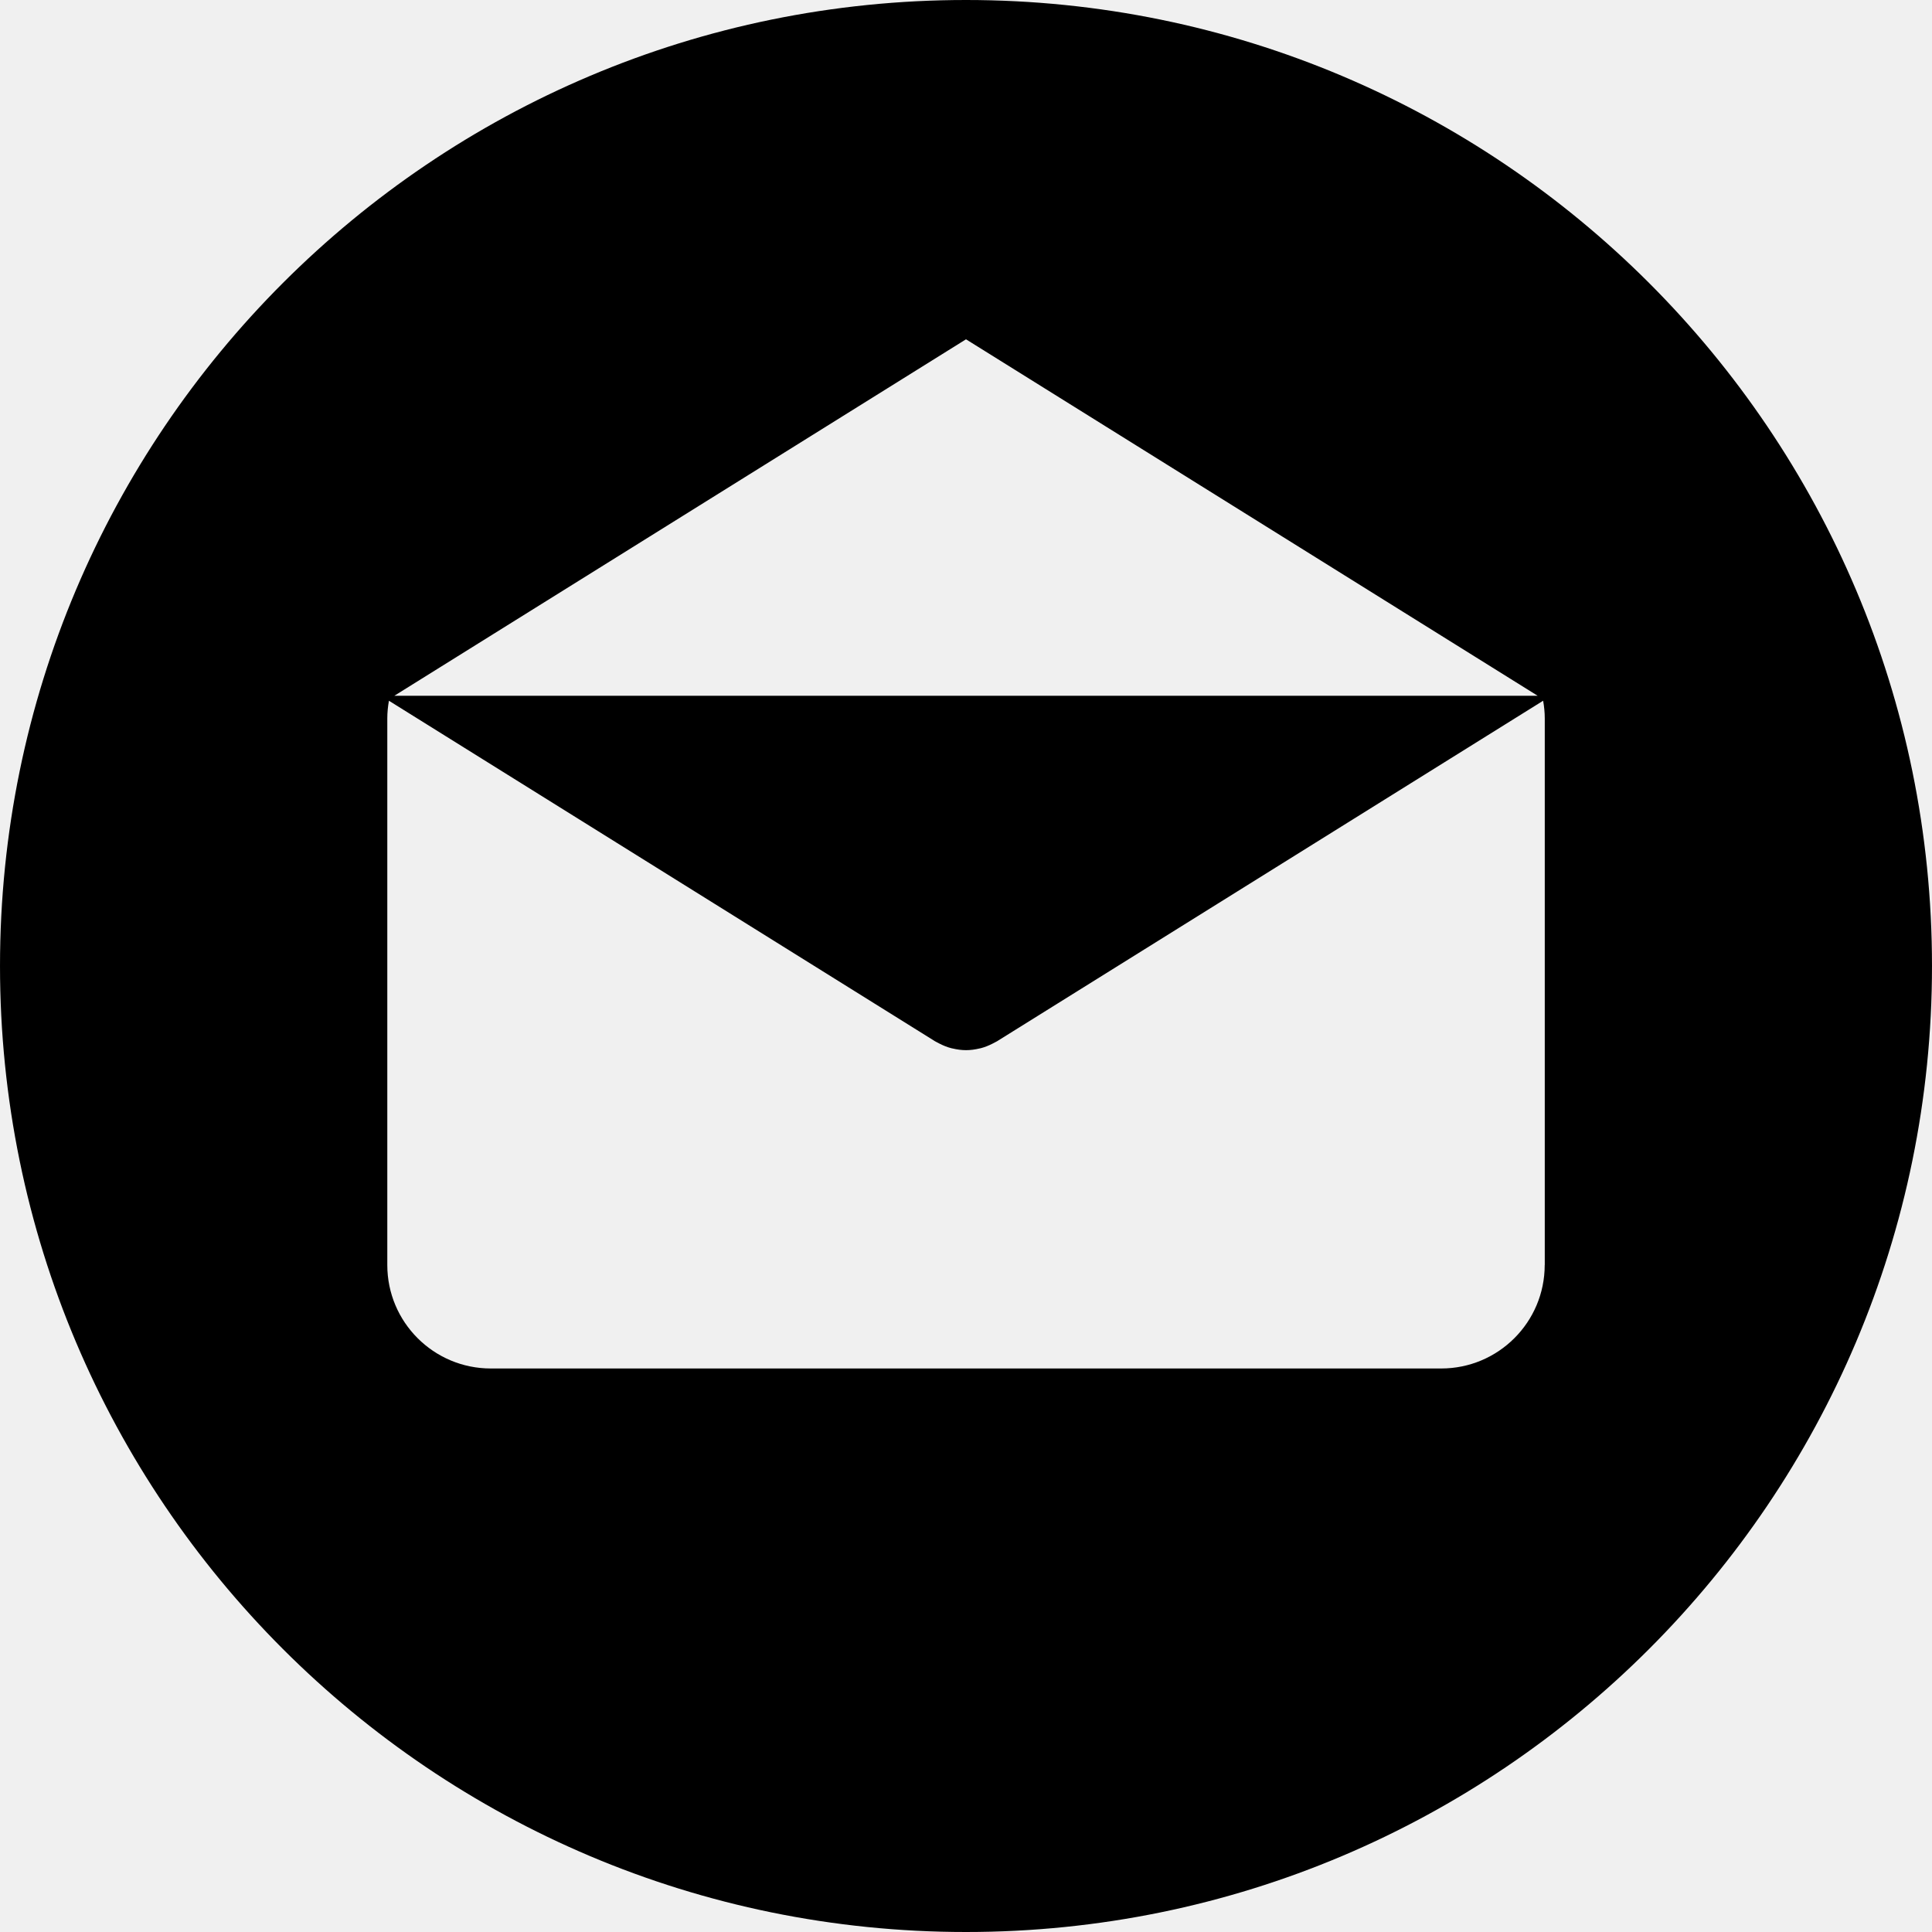
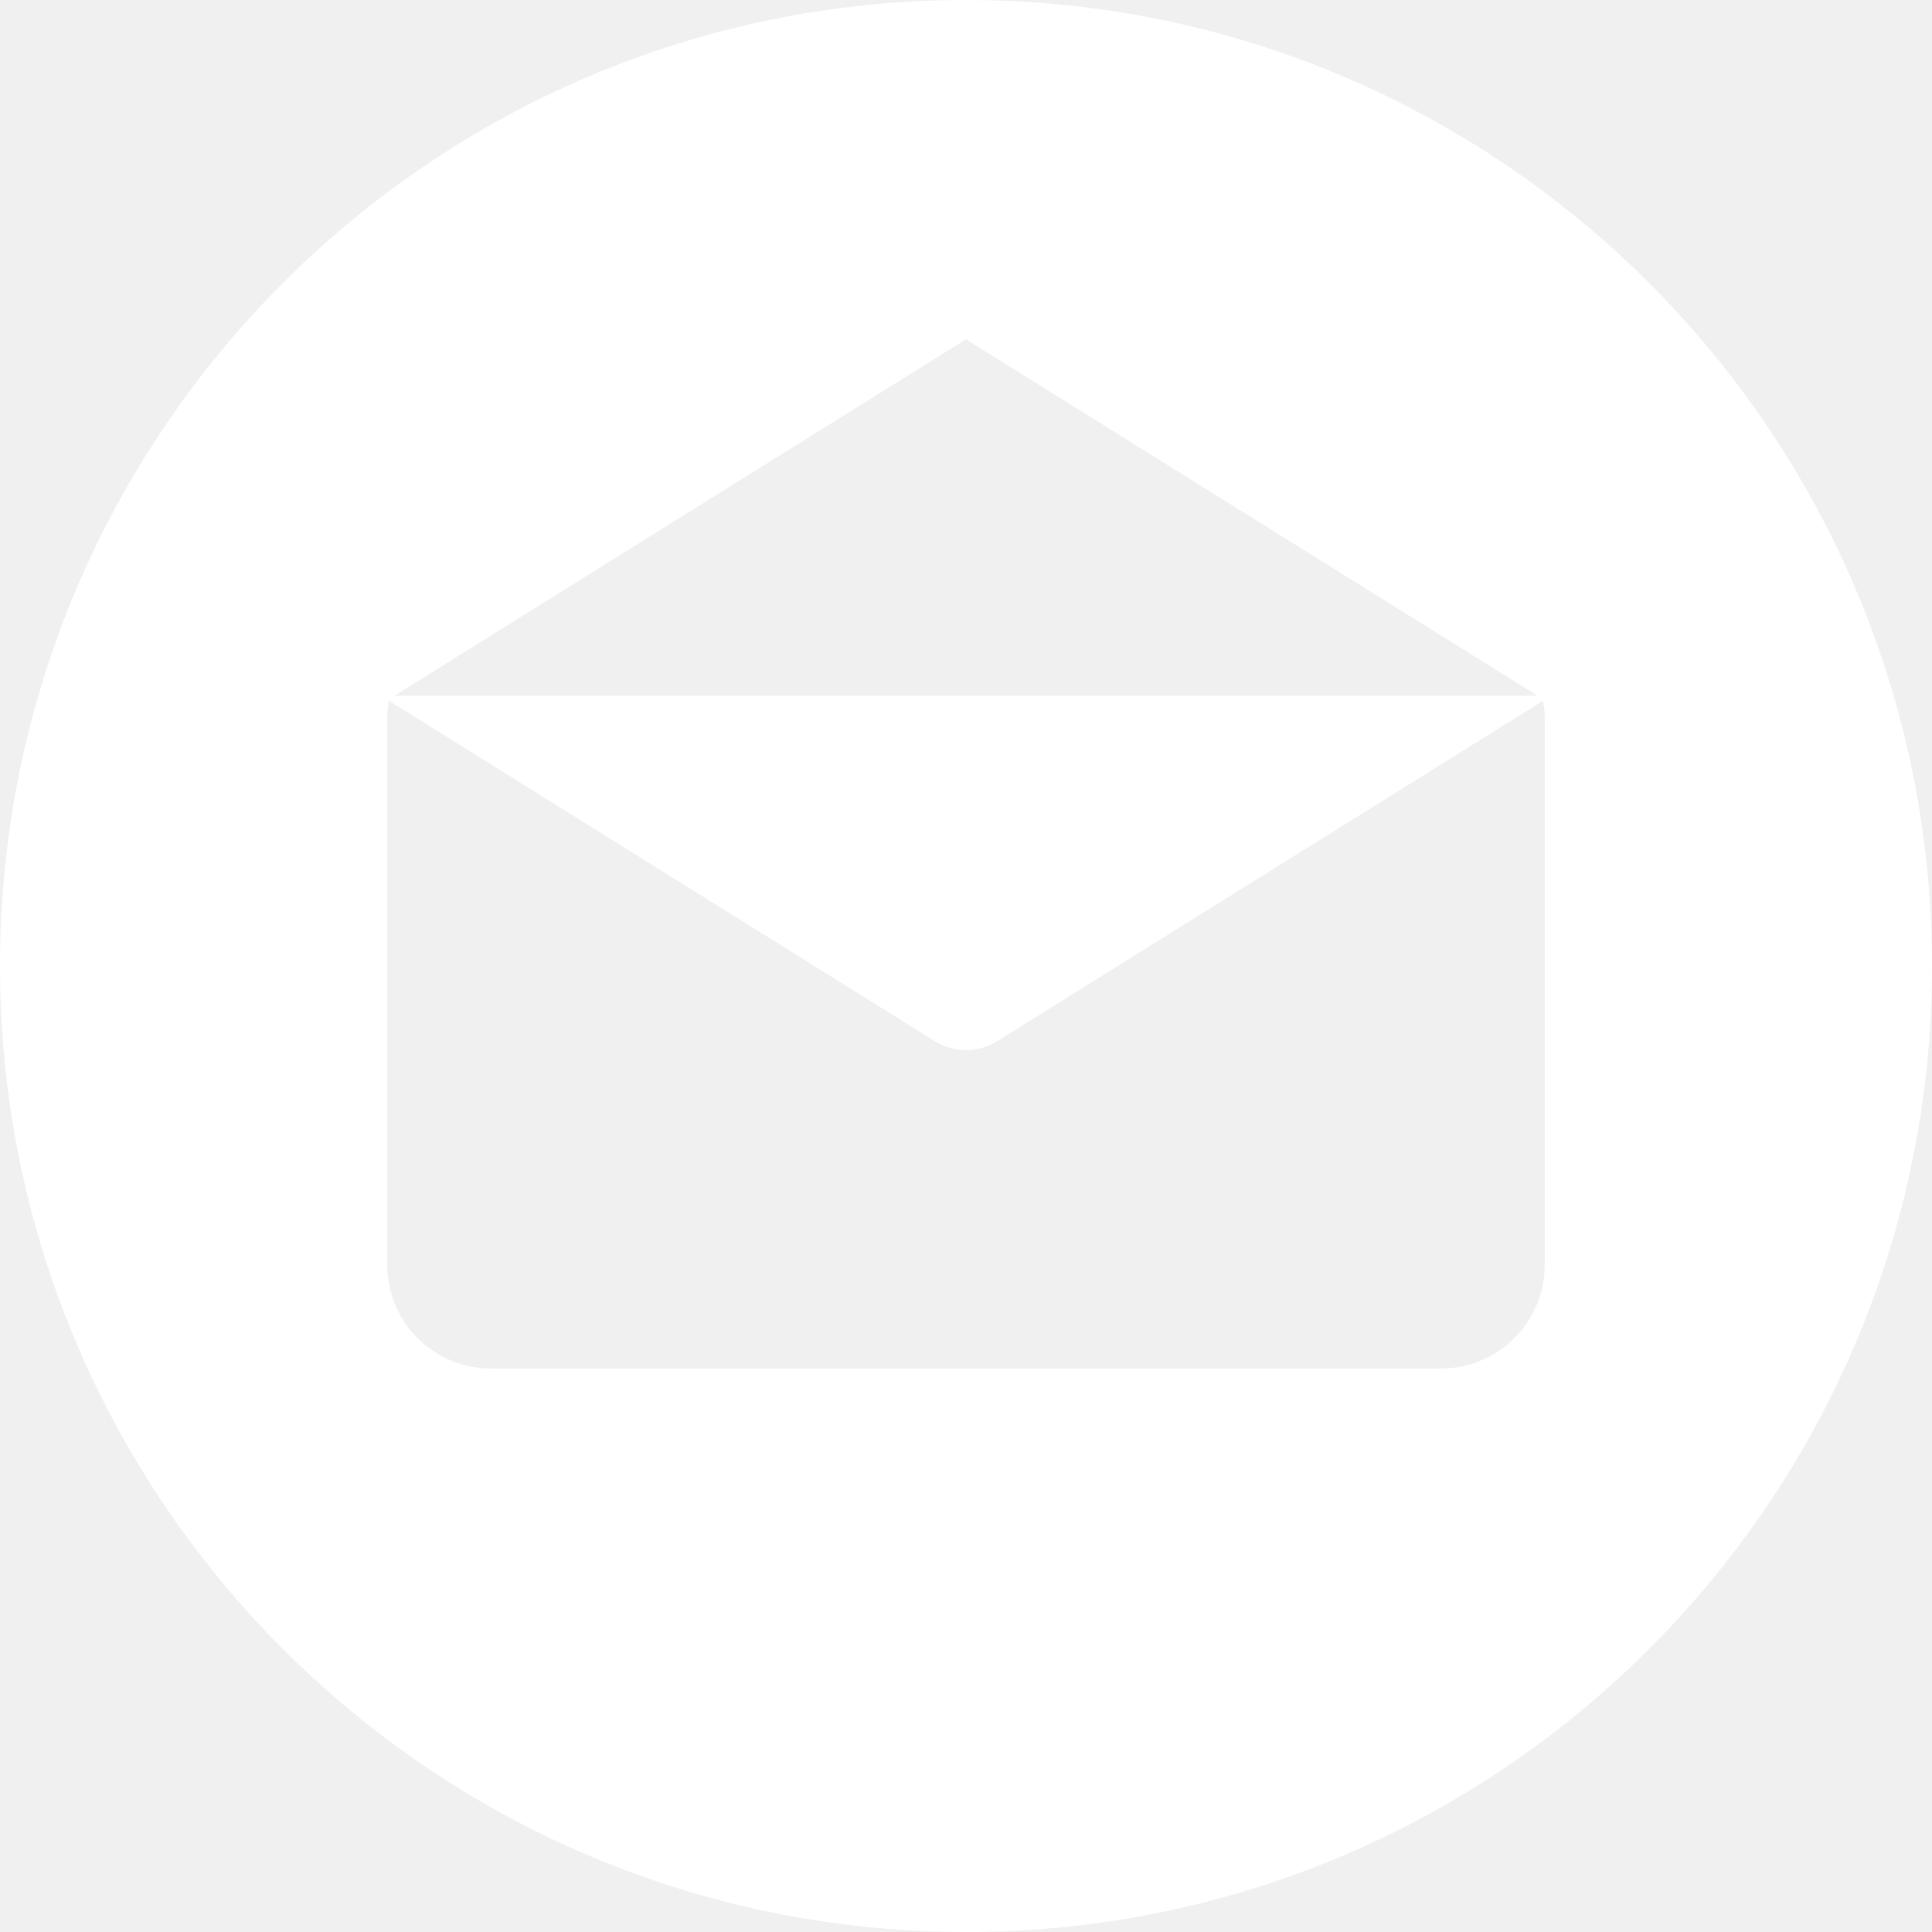
- <svg xmlns="http://www.w3.org/2000/svg" fill="#000000" height="800px" width="800px" version="1.1" id="Layer_1" viewBox="0 0 299.997 299.997" xml:space="preserve">
+ <svg xmlns="http://www.w3.org/2000/svg" fill="#fff" height="800px" width="800px" version="1.1" id="Layer_1" viewBox="0 0 299.997 299.997" xml:space="preserve">
  <g>
    <g>
      <path d="M149.996,0C67.157,0,0.001,67.158,0.001,149.997c0,82.837,67.156,150,149.995,150s150-67.163,150-150    C299.996,67.158,232.835,0,149.996,0z M149.999,52.686l88.763,55.35H61.236L149.999,52.686z M239.868,196.423h-0.009    c0,8.878-7.195,16.072-16.072,16.072H76.211c-8.878,0-16.072-7.195-16.072-16.072v-84.865c0-0.939,0.096-1.852,0.252-2.749    l84.808,52.883c0.104,0.065,0.215,0.109,0.322,0.169c0.112,0.062,0.226,0.122,0.34,0.179c0.599,0.309,1.216,0.558,1.847,0.721    c0.065,0.018,0.13,0.026,0.195,0.041c0.692,0.163,1.393,0.265,2.093,0.265h0.005c0.005,0,0.01,0,0.01,0    c0.7,0,1.401-0.099,2.093-0.265c0.065-0.016,0.13-0.023,0.195-0.041c0.63-0.163,1.245-0.412,1.847-0.721    c0.114-0.057,0.228-0.117,0.34-0.179c0.106-0.06,0.218-0.104,0.322-0.169l84.808-52.883c0.156,0.897,0.252,1.808,0.252,2.749    V196.423z" />
    </g>
  </g>
</svg>
